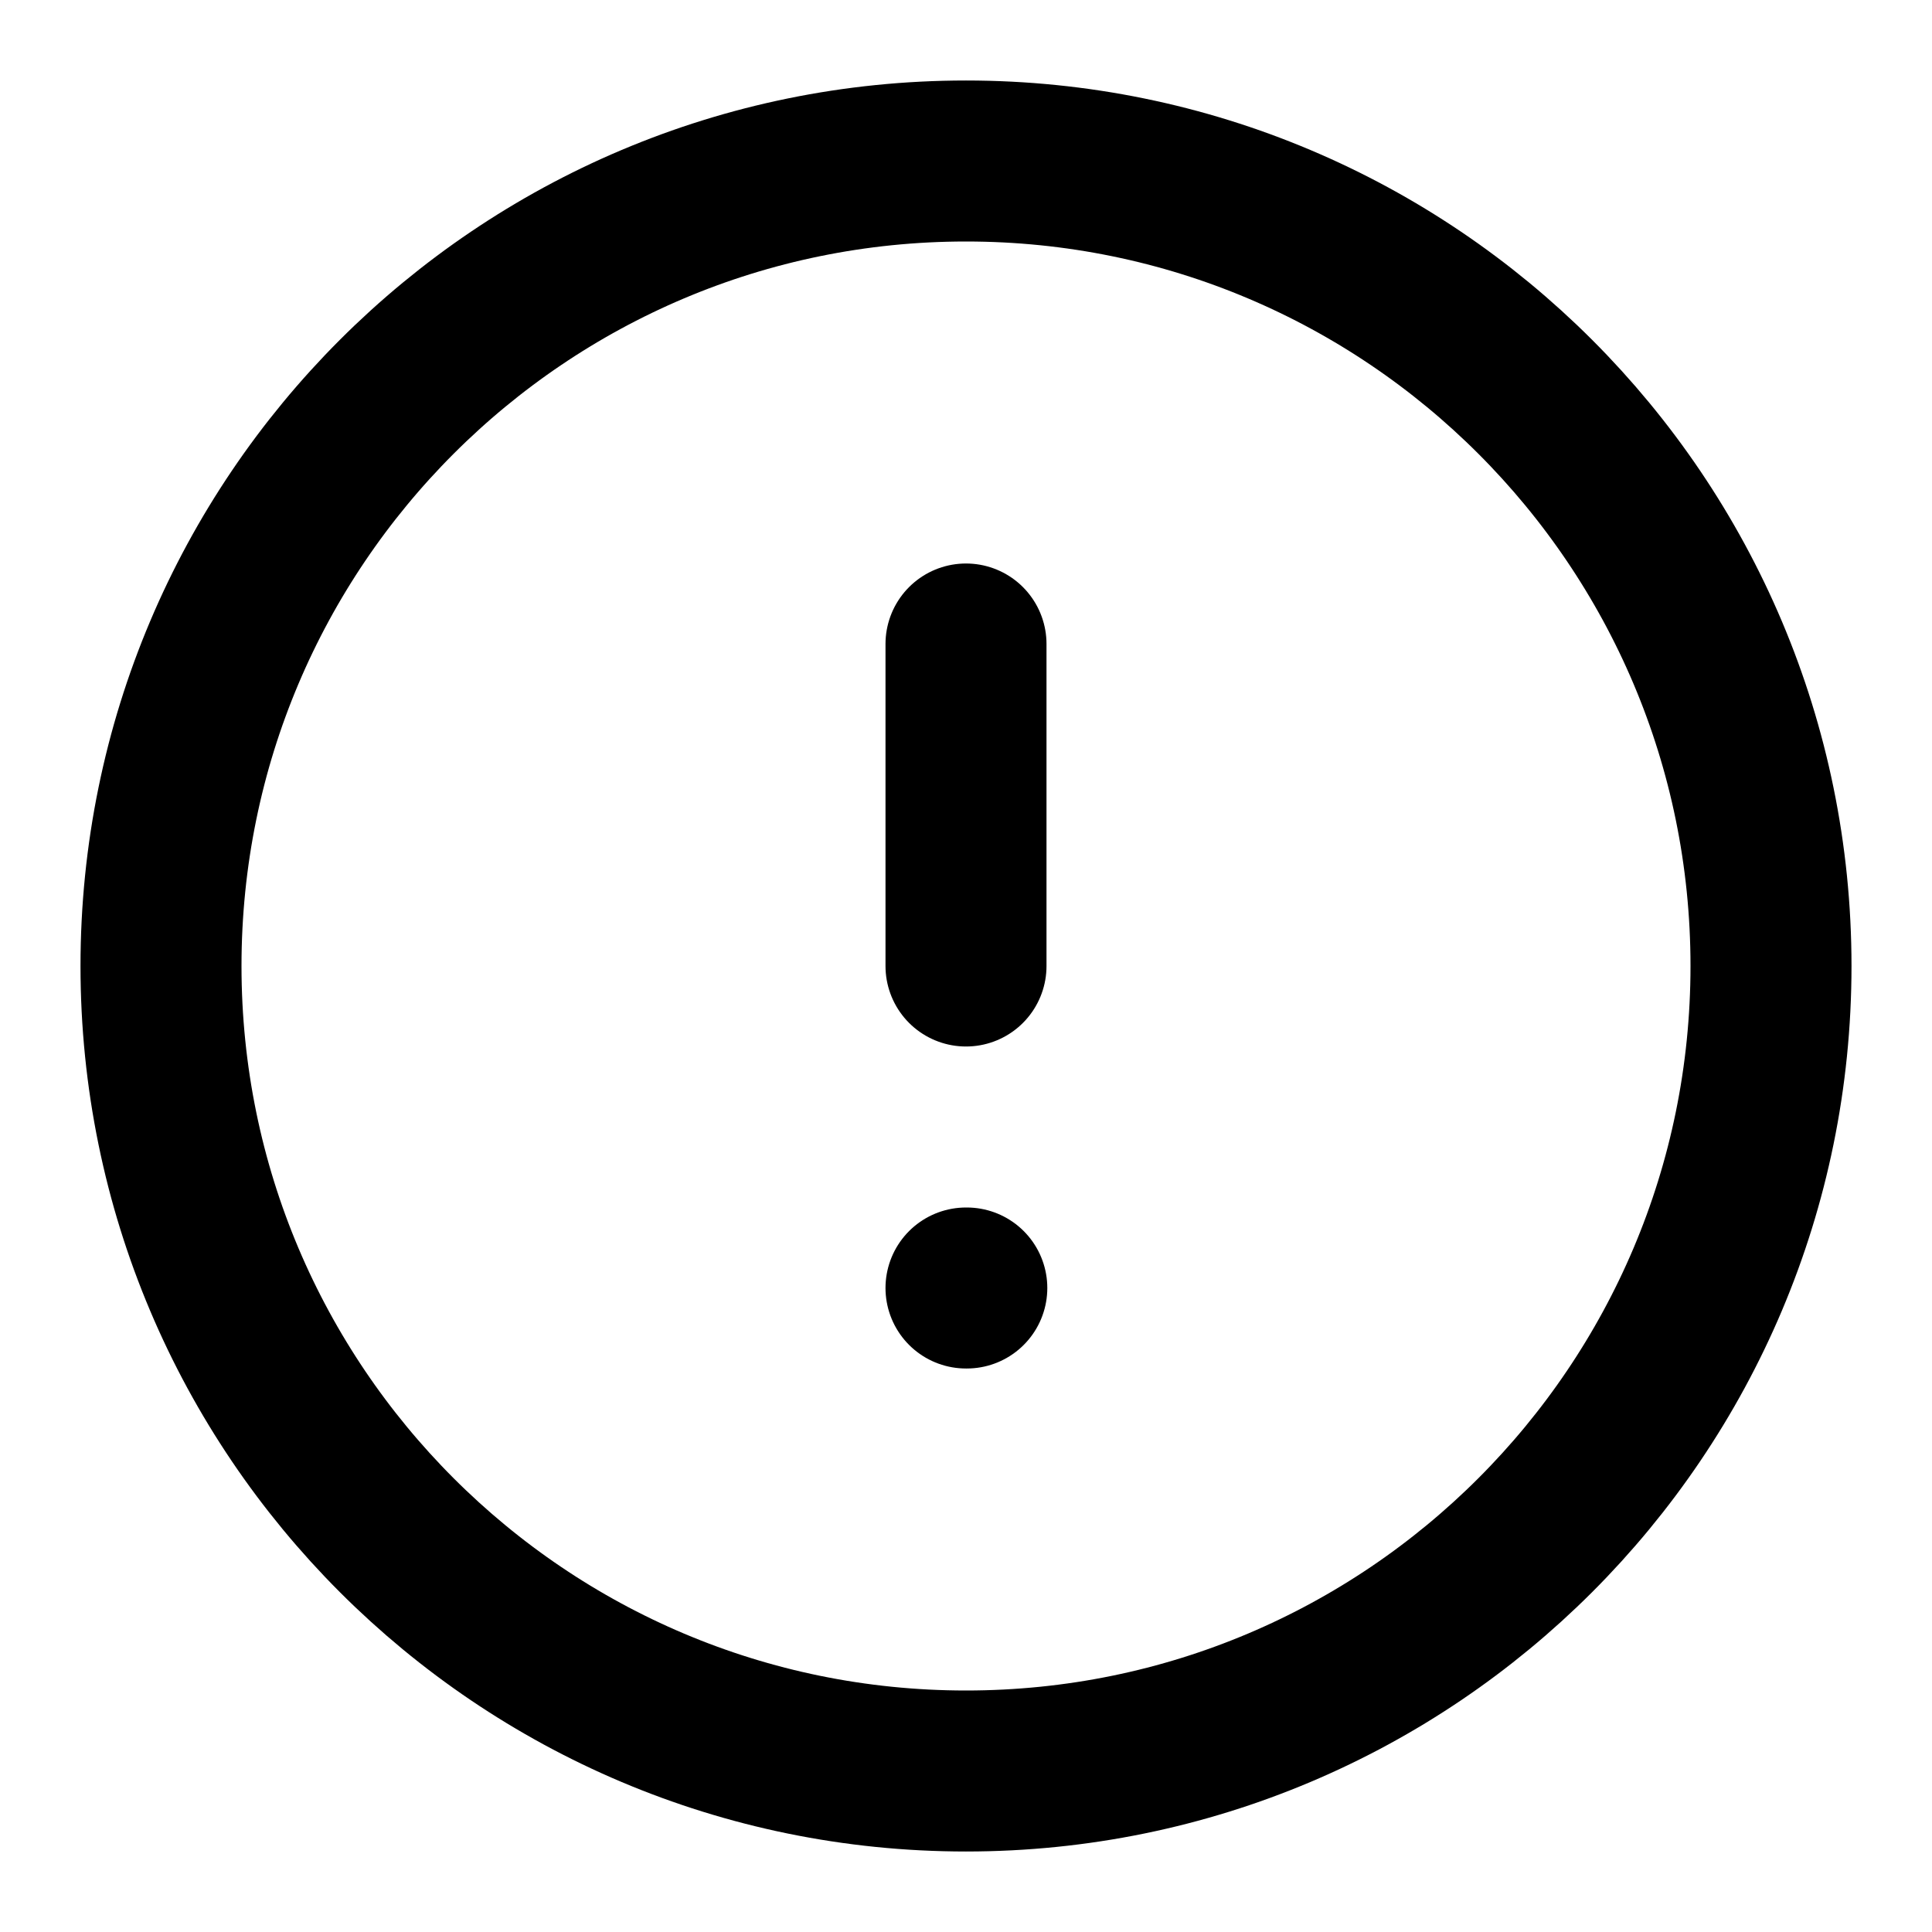
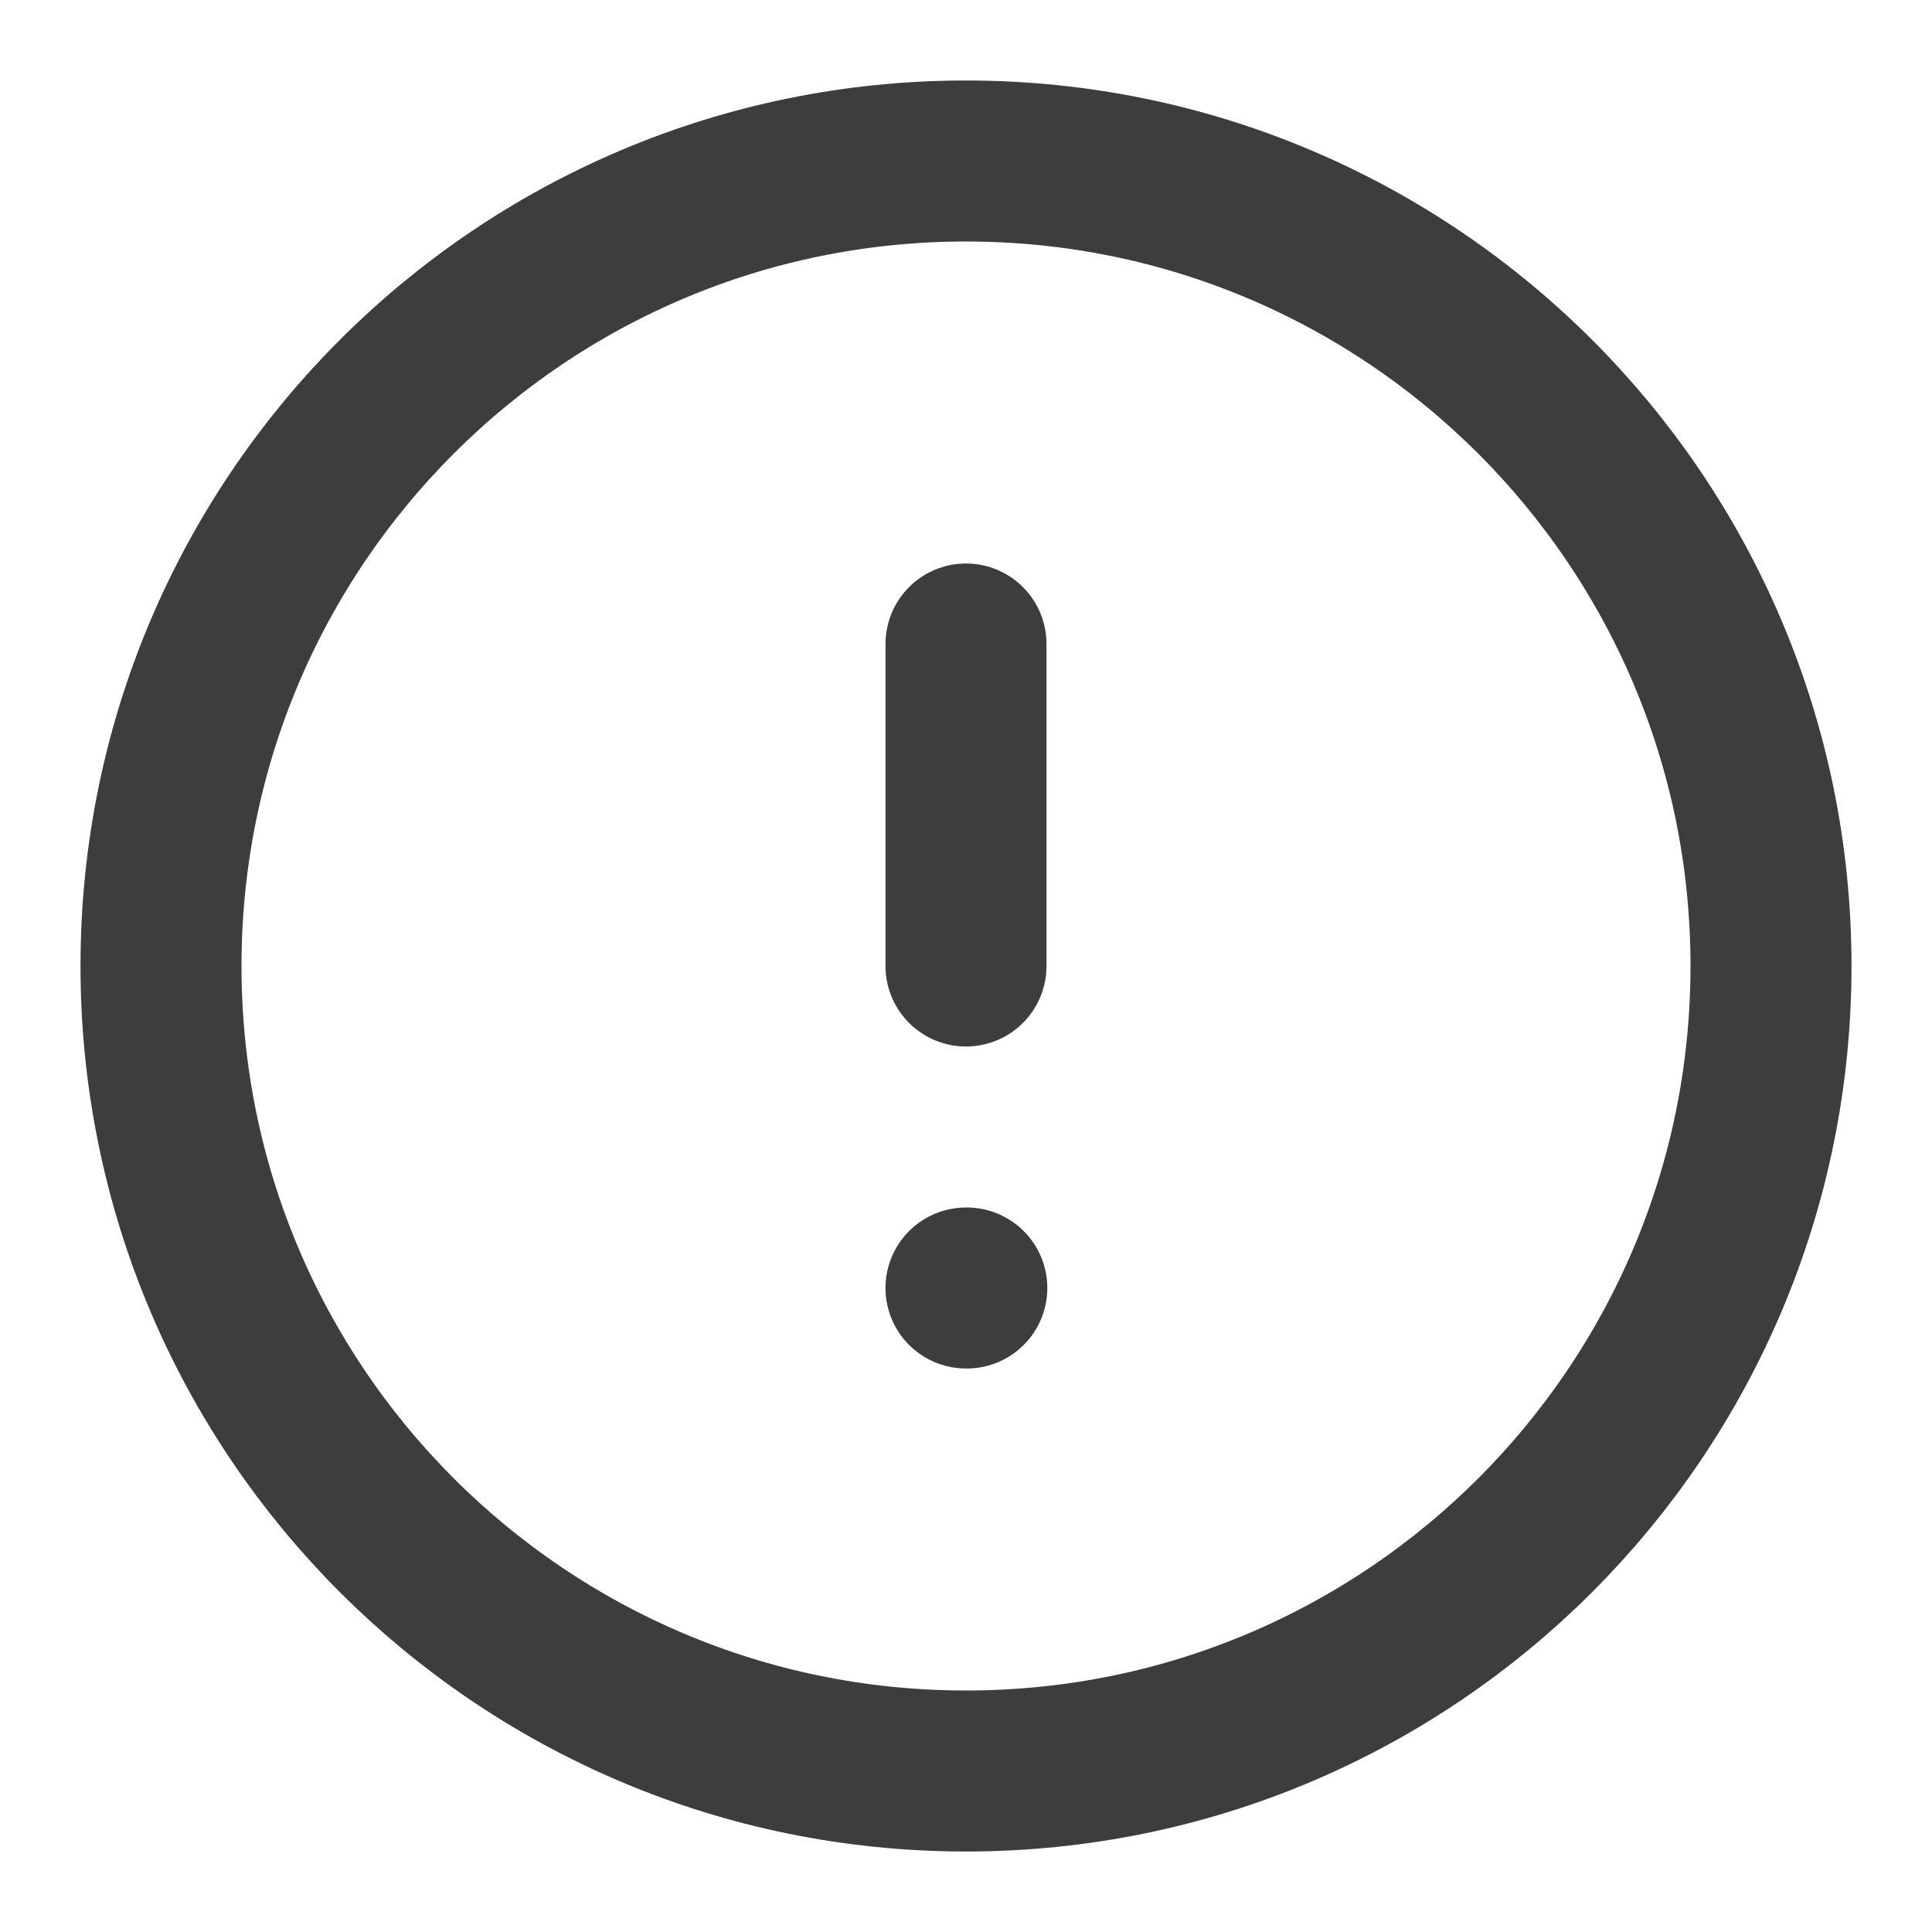
- <svg xmlns="http://www.w3.org/2000/svg" class="feather feather-alert-circle" fill="none" height="24" stroke="currentColor" stroke-linecap="round" stroke-linejoin="round" stroke-width="2" viewBox="0 0 24 24" width="24">
-   <circle cx="12" cy="12" r="10" />
-   <line x1="12" x2="12" y1="8" y2="12" />
-   <line x1="12" x2="12.01" y1="16" y2="16" />
+ <svg xmlns="http://www.w3.org/2000/svg" width="24" height="24" viewBox="0 0 24 24" fill="none">
+   <path d="M12 8V12M12 16H12.01M22 12C22 17.523 17.523 22 12 22C6.477 22 2 17.523 2 12C2 6.477 6.477 2 12 2C17.523 2 22 6.477 22 12Z" stroke="#3D3D3D" stroke-width="2" stroke-linecap="round" stroke-linejoin="round" />
</svg>
